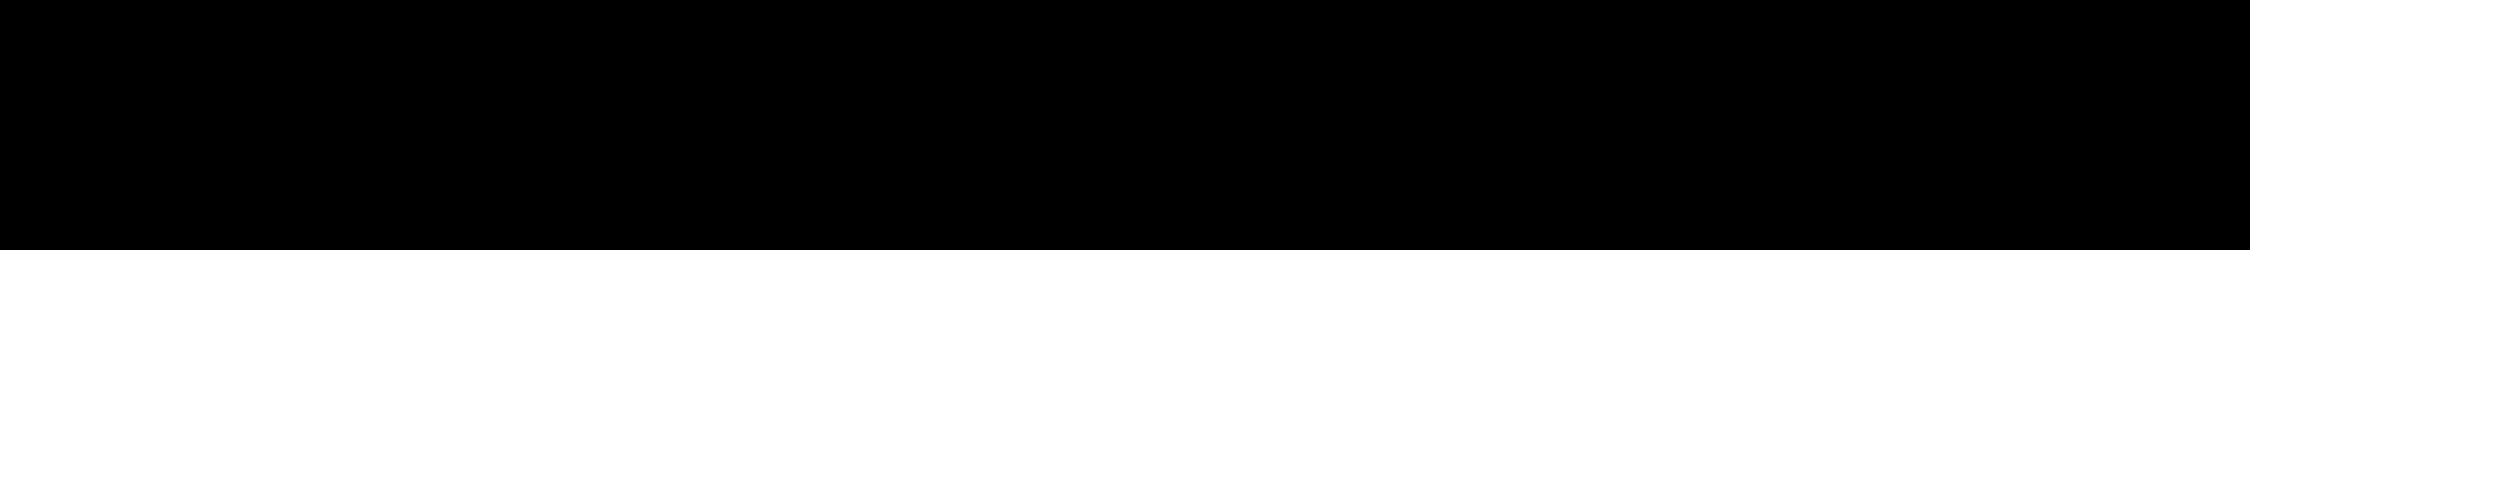
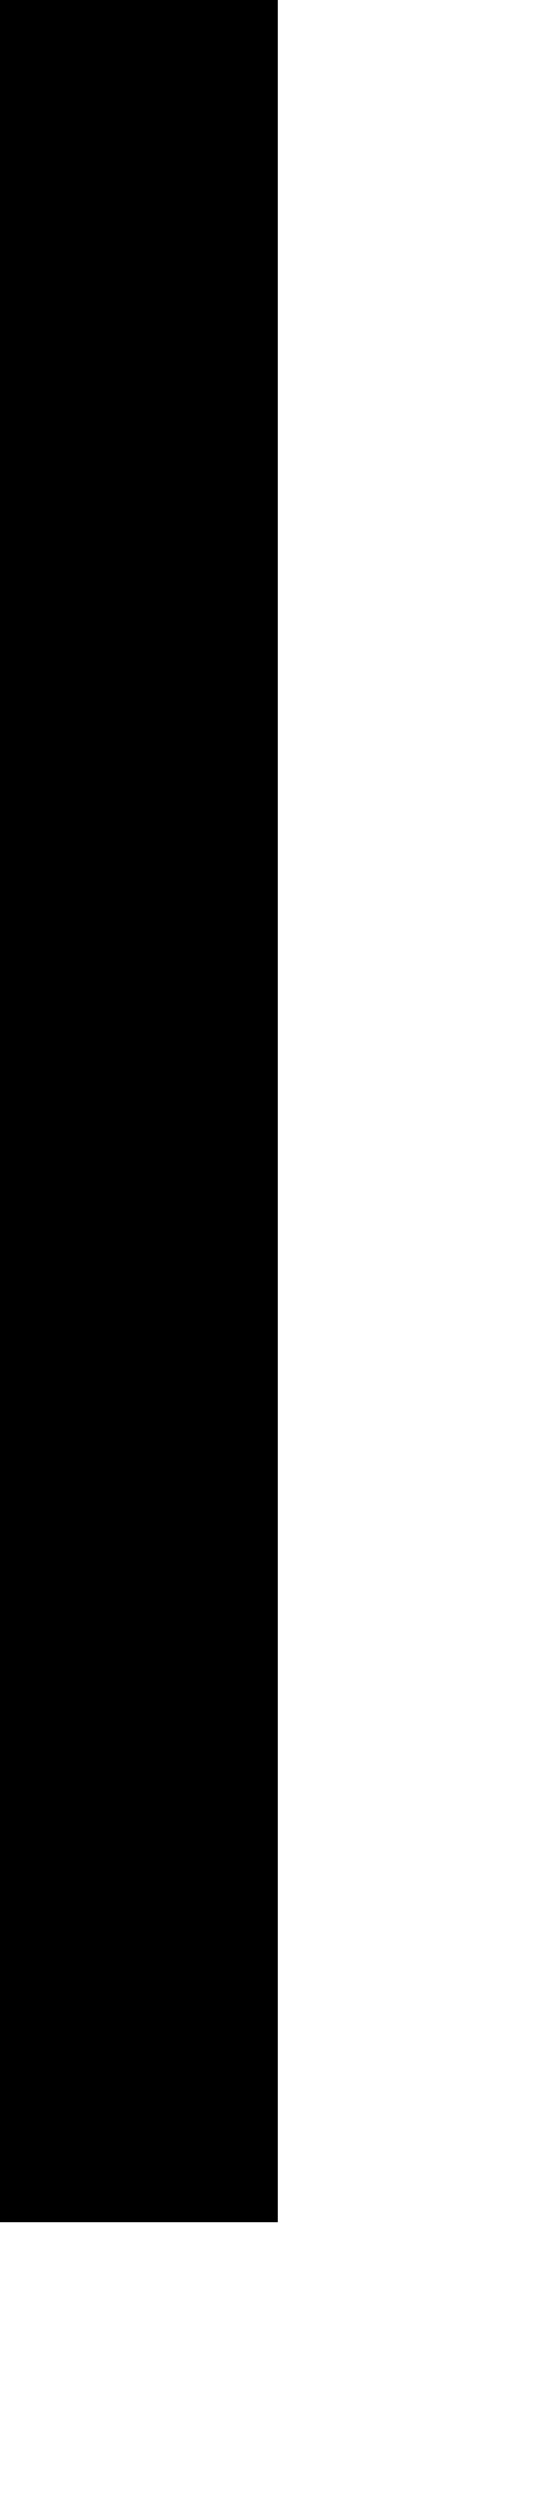
- <svg xmlns="http://www.w3.org/2000/svg" version="1.1" width="10px" height="2px">
-   <g transform="matrix(1 0 0 1 -1643 -5254 )">
-     <path d="M 1643 5254.5  L 1652 5254.5  " stroke-width="1" stroke="#000000" fill="none" />
+ <svg xmlns="http://www.w3.org/2000/svg" version="1.1" width="2px" height="9px">
+   <g transform="matrix(1 0 0 1 -1587 -4983 )">
+     <path d="M 1587.5 4983  L 1587.5 4991  " stroke-width="1" stroke="#000000" fill="none" />
  </g>
</svg>
